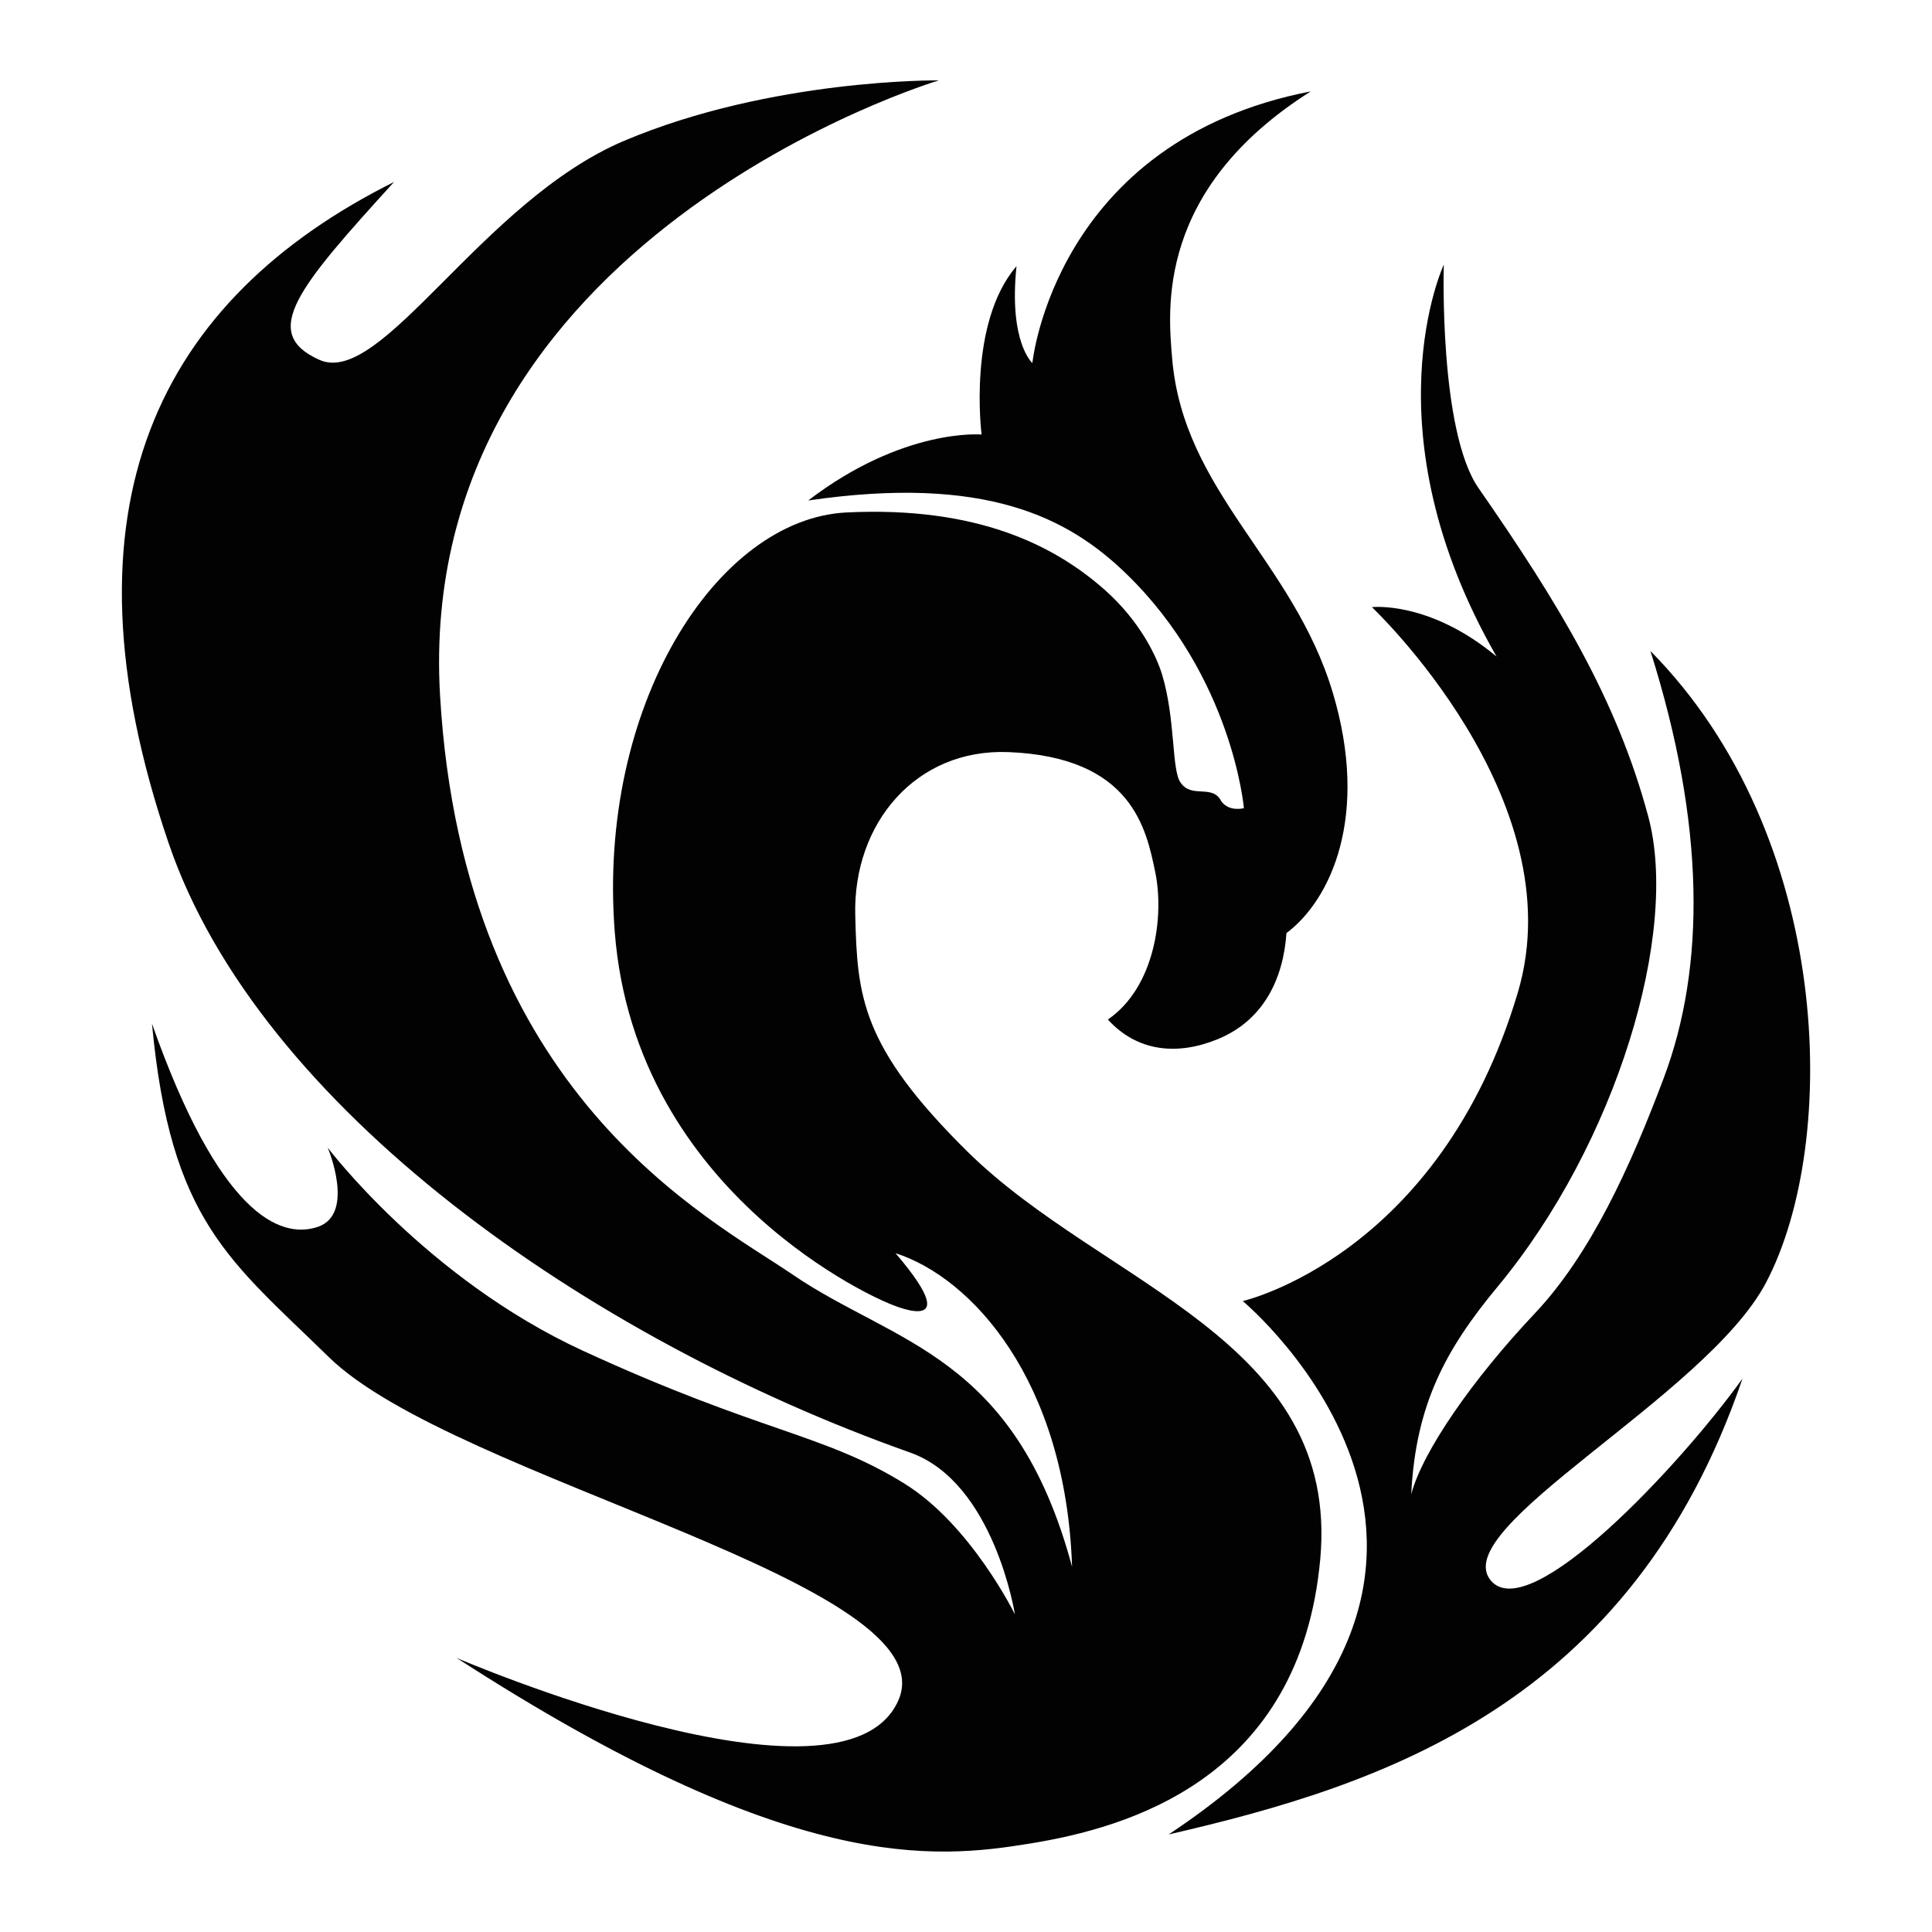
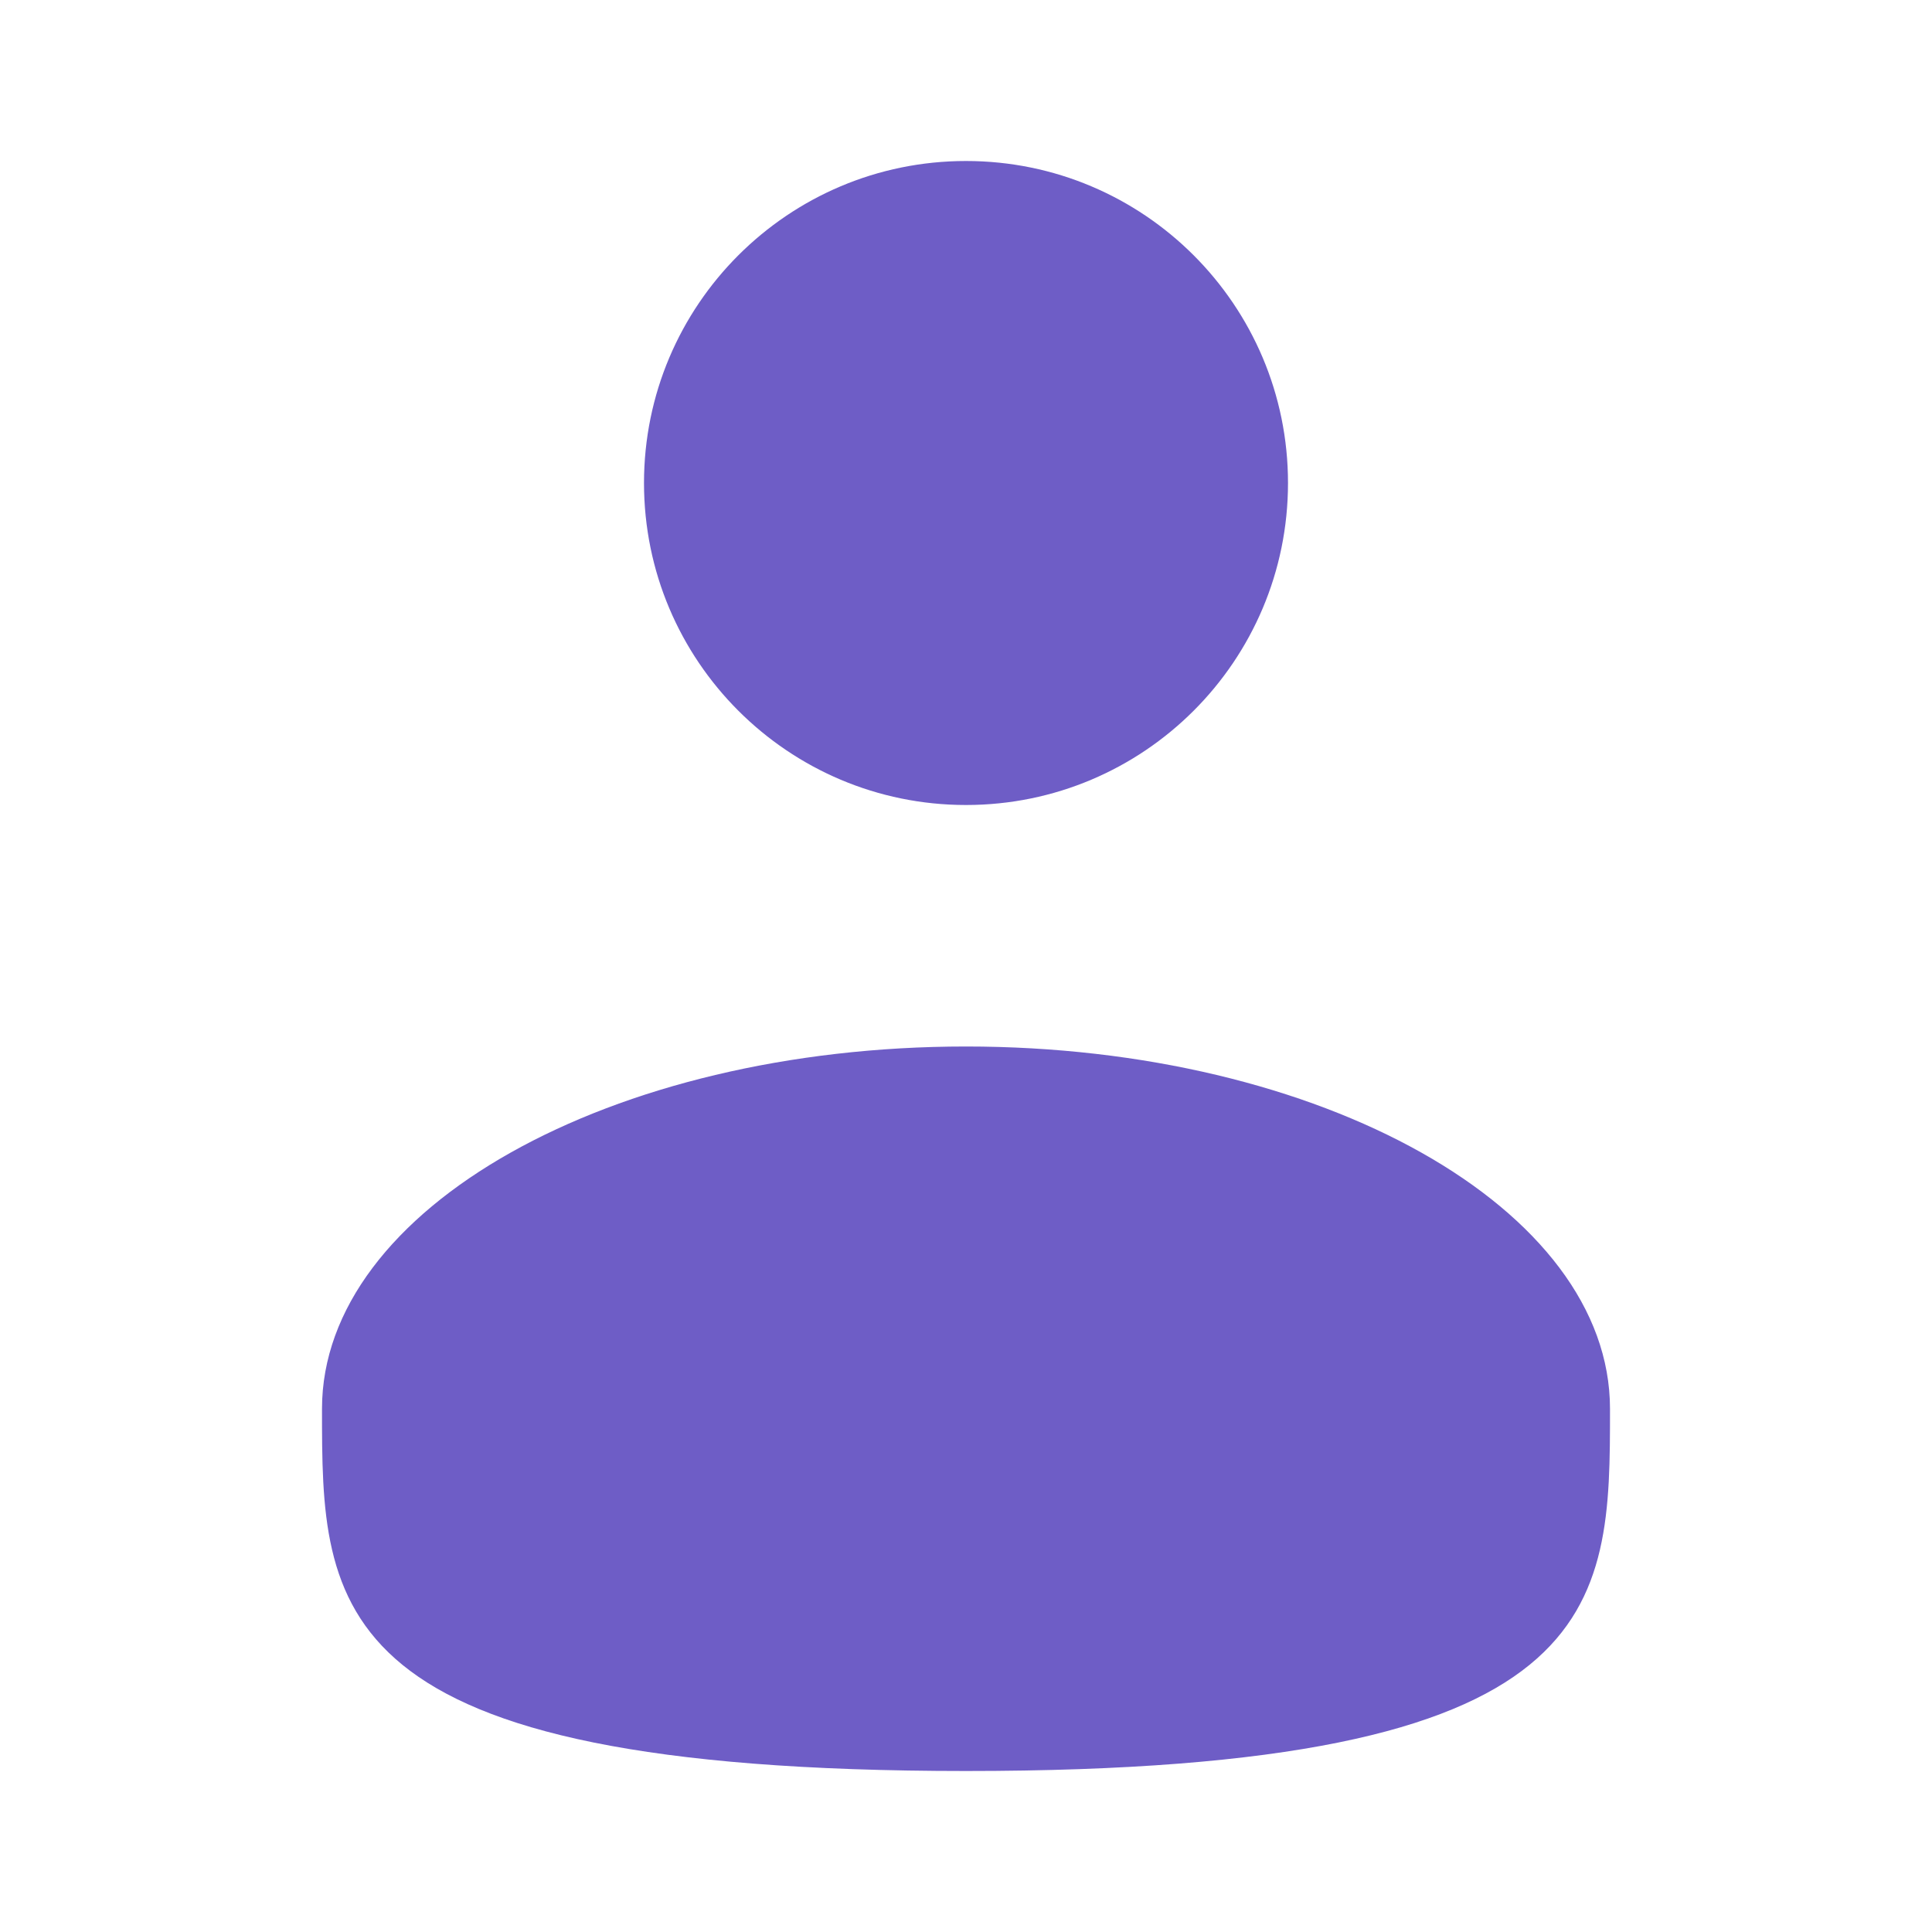
- <svg xmlns="http://www.w3.org/2000/svg" height="128" viewBox="0 0 33.867 33.867" width="128">
-   <path d="m16.455 1.409c0-0-2.925-.034-5.511 1.058-2.501 1.056-4.254 4.33-5.345 3.841-1.058-.473-.362-1.281 1.308-3.118-4.12 2.06-5.969 5.684-3.948 11.599 1.578 4.619 7.334 8.668 12.994 10.673 1.474.522 1.838 2.837 1.838 2.837s-.77-1.568-1.933-2.29c-1.42-.882-2.501-.887-5.639-2.331-2.743-1.263-4.474-3.56-4.474-3.56 0 0 .492 1.166-.176 1.389-.668.223-1.733-.234-2.905-3.563.324 3.464 1.36 4.144 3.101 5.846 2.208 2.157 10.913 3.961 9.979 6.026-.975 2.158-7.739-.753-7.739-.753 5.865 3.795 8.366 3.528 10.059 3.252 1.693-.276 4.724-1.122 5.079-4.98.354-3.858-3.806-4.803-6.181-7.145-1.873-1.848-1.935-2.729-1.97-4.15-.039-1.611 1.066-2.921 2.687-2.856 2.172.087 2.416 1.358 2.571 2.1.164.788-.012 2.029-.83 2.588.523.573 1.23.631 1.929.343.798-.329 1.146-1.051 1.202-1.858.78-.586 1.458-2.057.812-4.215-.695-2.321-2.621-3.519-2.816-5.862-.069-.828-.298-2.952 2.43-4.678-4.492.87-4.88 4.762-4.88 4.762s-.417-.362-.278-1.698c-.863 1.002-.612 2.951-.612 2.951s-1.366-.123-3.039 1.156c3.11-.453 4.558.301 5.57 1.28 1.87 1.808 2.067 4.114 2.067 4.114s-.256.069-.394-.118c-.157-.315-.522-.039-.718-.334-.157-.217-.085-1.101-.321-1.887-.096-.32-.39-.944-1.012-1.493-.88-.777-2.236-1.463-4.519-1.352-2.283.111-4.371 3.396-4.065 7.349.362 4.668 4.747 6.491 4.747 6.491s1.518.713.175-.855c1.323.422 2.984 2.214 3.095 5.498-1.002-3.73-3.116-3.906-4.895-5.121-1.464-1-5.775-3.148-6.184-10.153-.469-8.024 8.741-10.782 8.741-10.782zm8.854 3.23s-1.358 2.894.925 6.87c-1.181-.984-2.185-.866-2.185-.866s3.564 3.36 2.559 6.751c-1.371 4.628-4.823 5.413-4.823 5.413s5.669 4.724-1.299 9.35c3.76-.866 8.11-2.283 10.059-7.991-1.102 1.535-3.73 4.335-4.409 3.543-.79-.922 3.774-3.232 4.822-5.226 1.294-2.461 1.181-7.824-2.027-11.072.965 3.051.965 5.538.236 7.48-.584 1.556-1.283 3.095-2.264 4.134-1.089 1.153-1.968 2.421-2.165 3.169.079-1.575.601-2.538 1.516-3.641 2.078-2.505 3.192-6.205 2.637-8.248-.551-2.047-1.567-3.726-2.972-5.747-.698-1.004-.61-3.917-.61-3.917z" fill-opacity=".99" />
+ <svg xmlns="http://www.w3.org/2000/svg" width="800px" height="800px" viewBox="0 0 24 24" fill="none">
+   <g id="SVGRepo_bgCarrier" stroke-width="0" />
+   <g id="SVGRepo_tracerCarrier" stroke-linecap="round" stroke-linejoin="round" />
+   <g id="SVGRepo_iconCarrier">
+     <circle cx="12" cy="6" r="4" fill="#6E5DC6" />
+     <path d="M20 17.5C20 19.985 20 22 12 22C4 22 4 19.985 4 17.5C4 15.015 7.582 13 12 13C16.418 13 20 15.015 20 17.5Z" fill="#6E5DC6" />
+   </g>
</svg>
